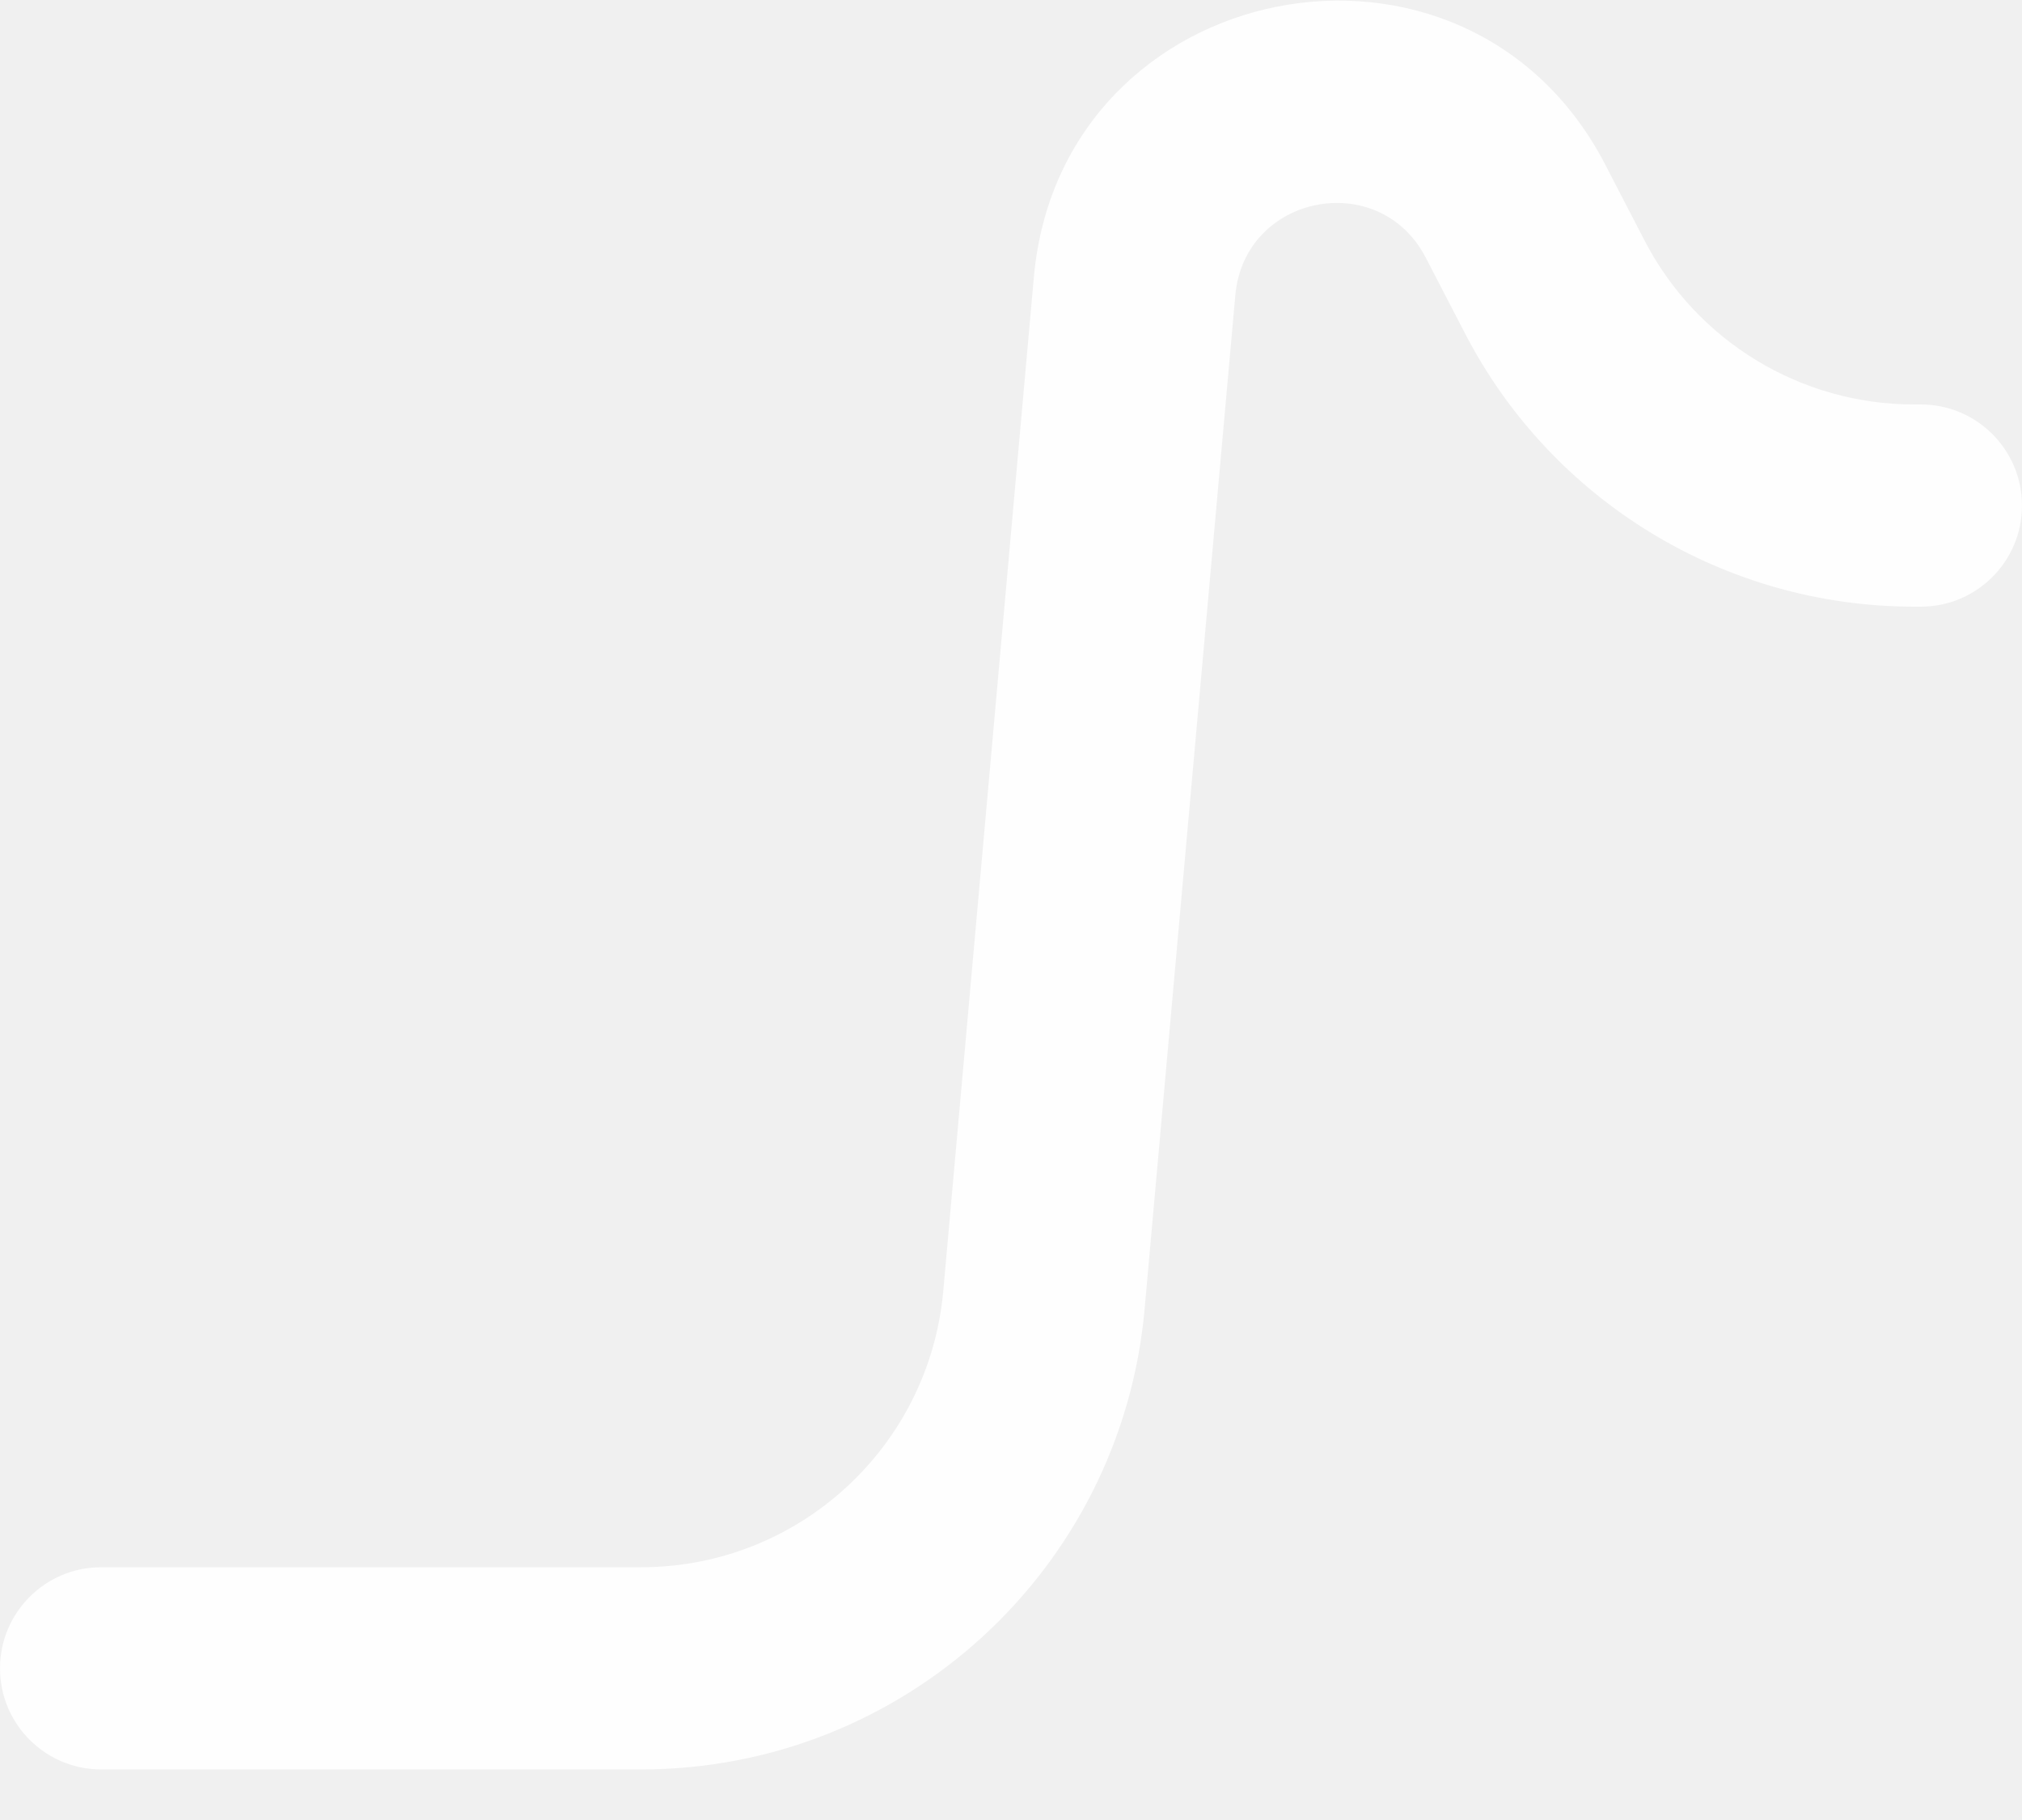
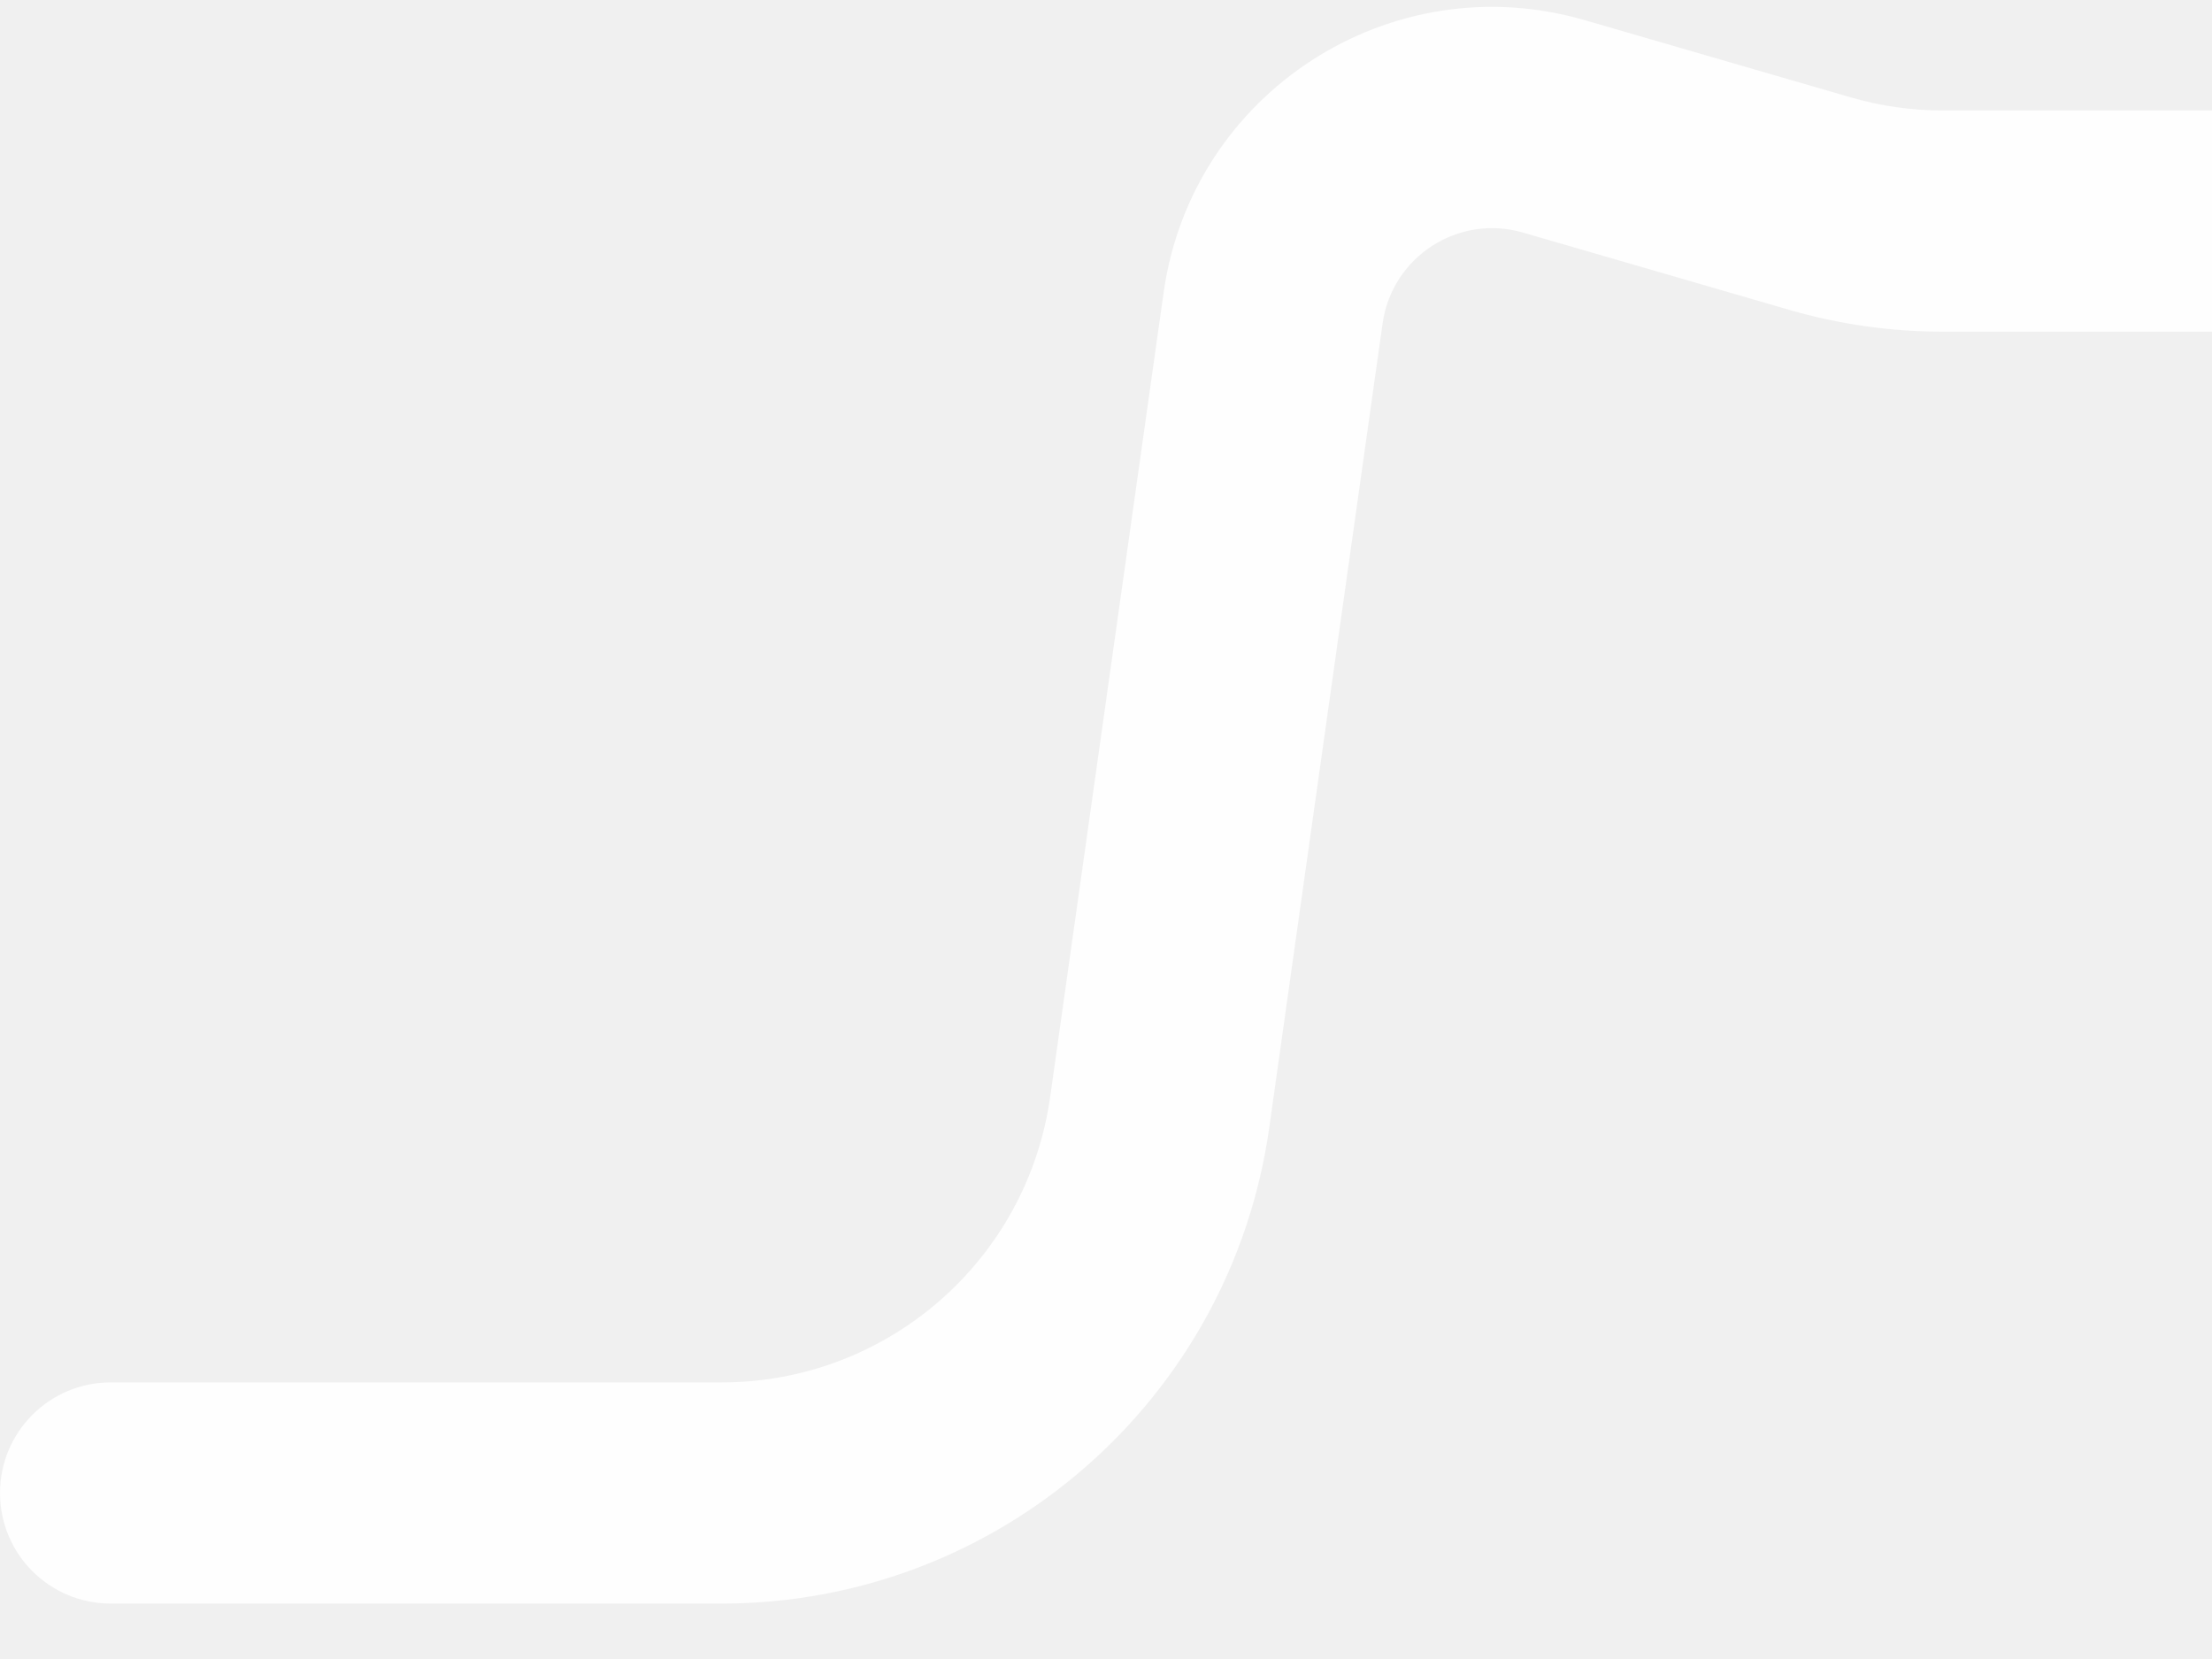
- <svg xmlns="http://www.w3.org/2000/svg" width="20" height="18" viewBox="0 0 20 18" fill="none">
-   <path fill-rule="evenodd" clip-rule="evenodd" d="M14.102 2.548C13.642 1.66 12.308 1.923 12.219 2.92L11.322 12.945C11.091 15.524 8.931 17.5 6.342 17.5H1C0.448 17.5 0 17.052 0 16.5C0 15.948 0.448 15.5 1 15.5H6.342C7.895 15.5 9.191 14.314 9.33 12.767L10.226 2.741C10.494 -0.247 14.497 -1.036 15.878 1.628L16.268 2.381C16.784 3.376 17.811 4 18.932 4H19C19.552 4 20 4.448 20 5C20 5.552 19.552 6 19 6H18.932C17.064 6 15.352 4.959 14.493 3.302L14.102 2.548Z" fill="white" fill-opacity="0.9" />
+ <svg xmlns="http://www.w3.org/2000/svg" width="20" height="15" viewBox="0 0 20 15" fill="none">
+   <path fill-rule="evenodd" clip-rule="evenodd" d="M10.521 2.644C10.776 0.836 12.574 -0.327 14.328 0.182L16.733 0.88C17.004 0.959 17.286 0.999 17.569 0.999L20 0.999V2.999L17.569 2.999C17.097 2.999 16.628 2.933 16.175 2.801L13.77 2.103C13.186 1.933 12.586 2.321 12.501 2.924L11.476 10.197C11.128 12.665 9.016 14.499 6.525 14.499H1C0.448 14.499 0 14.052 0 13.499C0 12.947 0.448 12.499 1 12.499H6.525C8.02 12.499 9.286 11.399 9.495 9.918L10.521 2.644Z" fill="white" fill-opacity="0.9" />
</svg>
